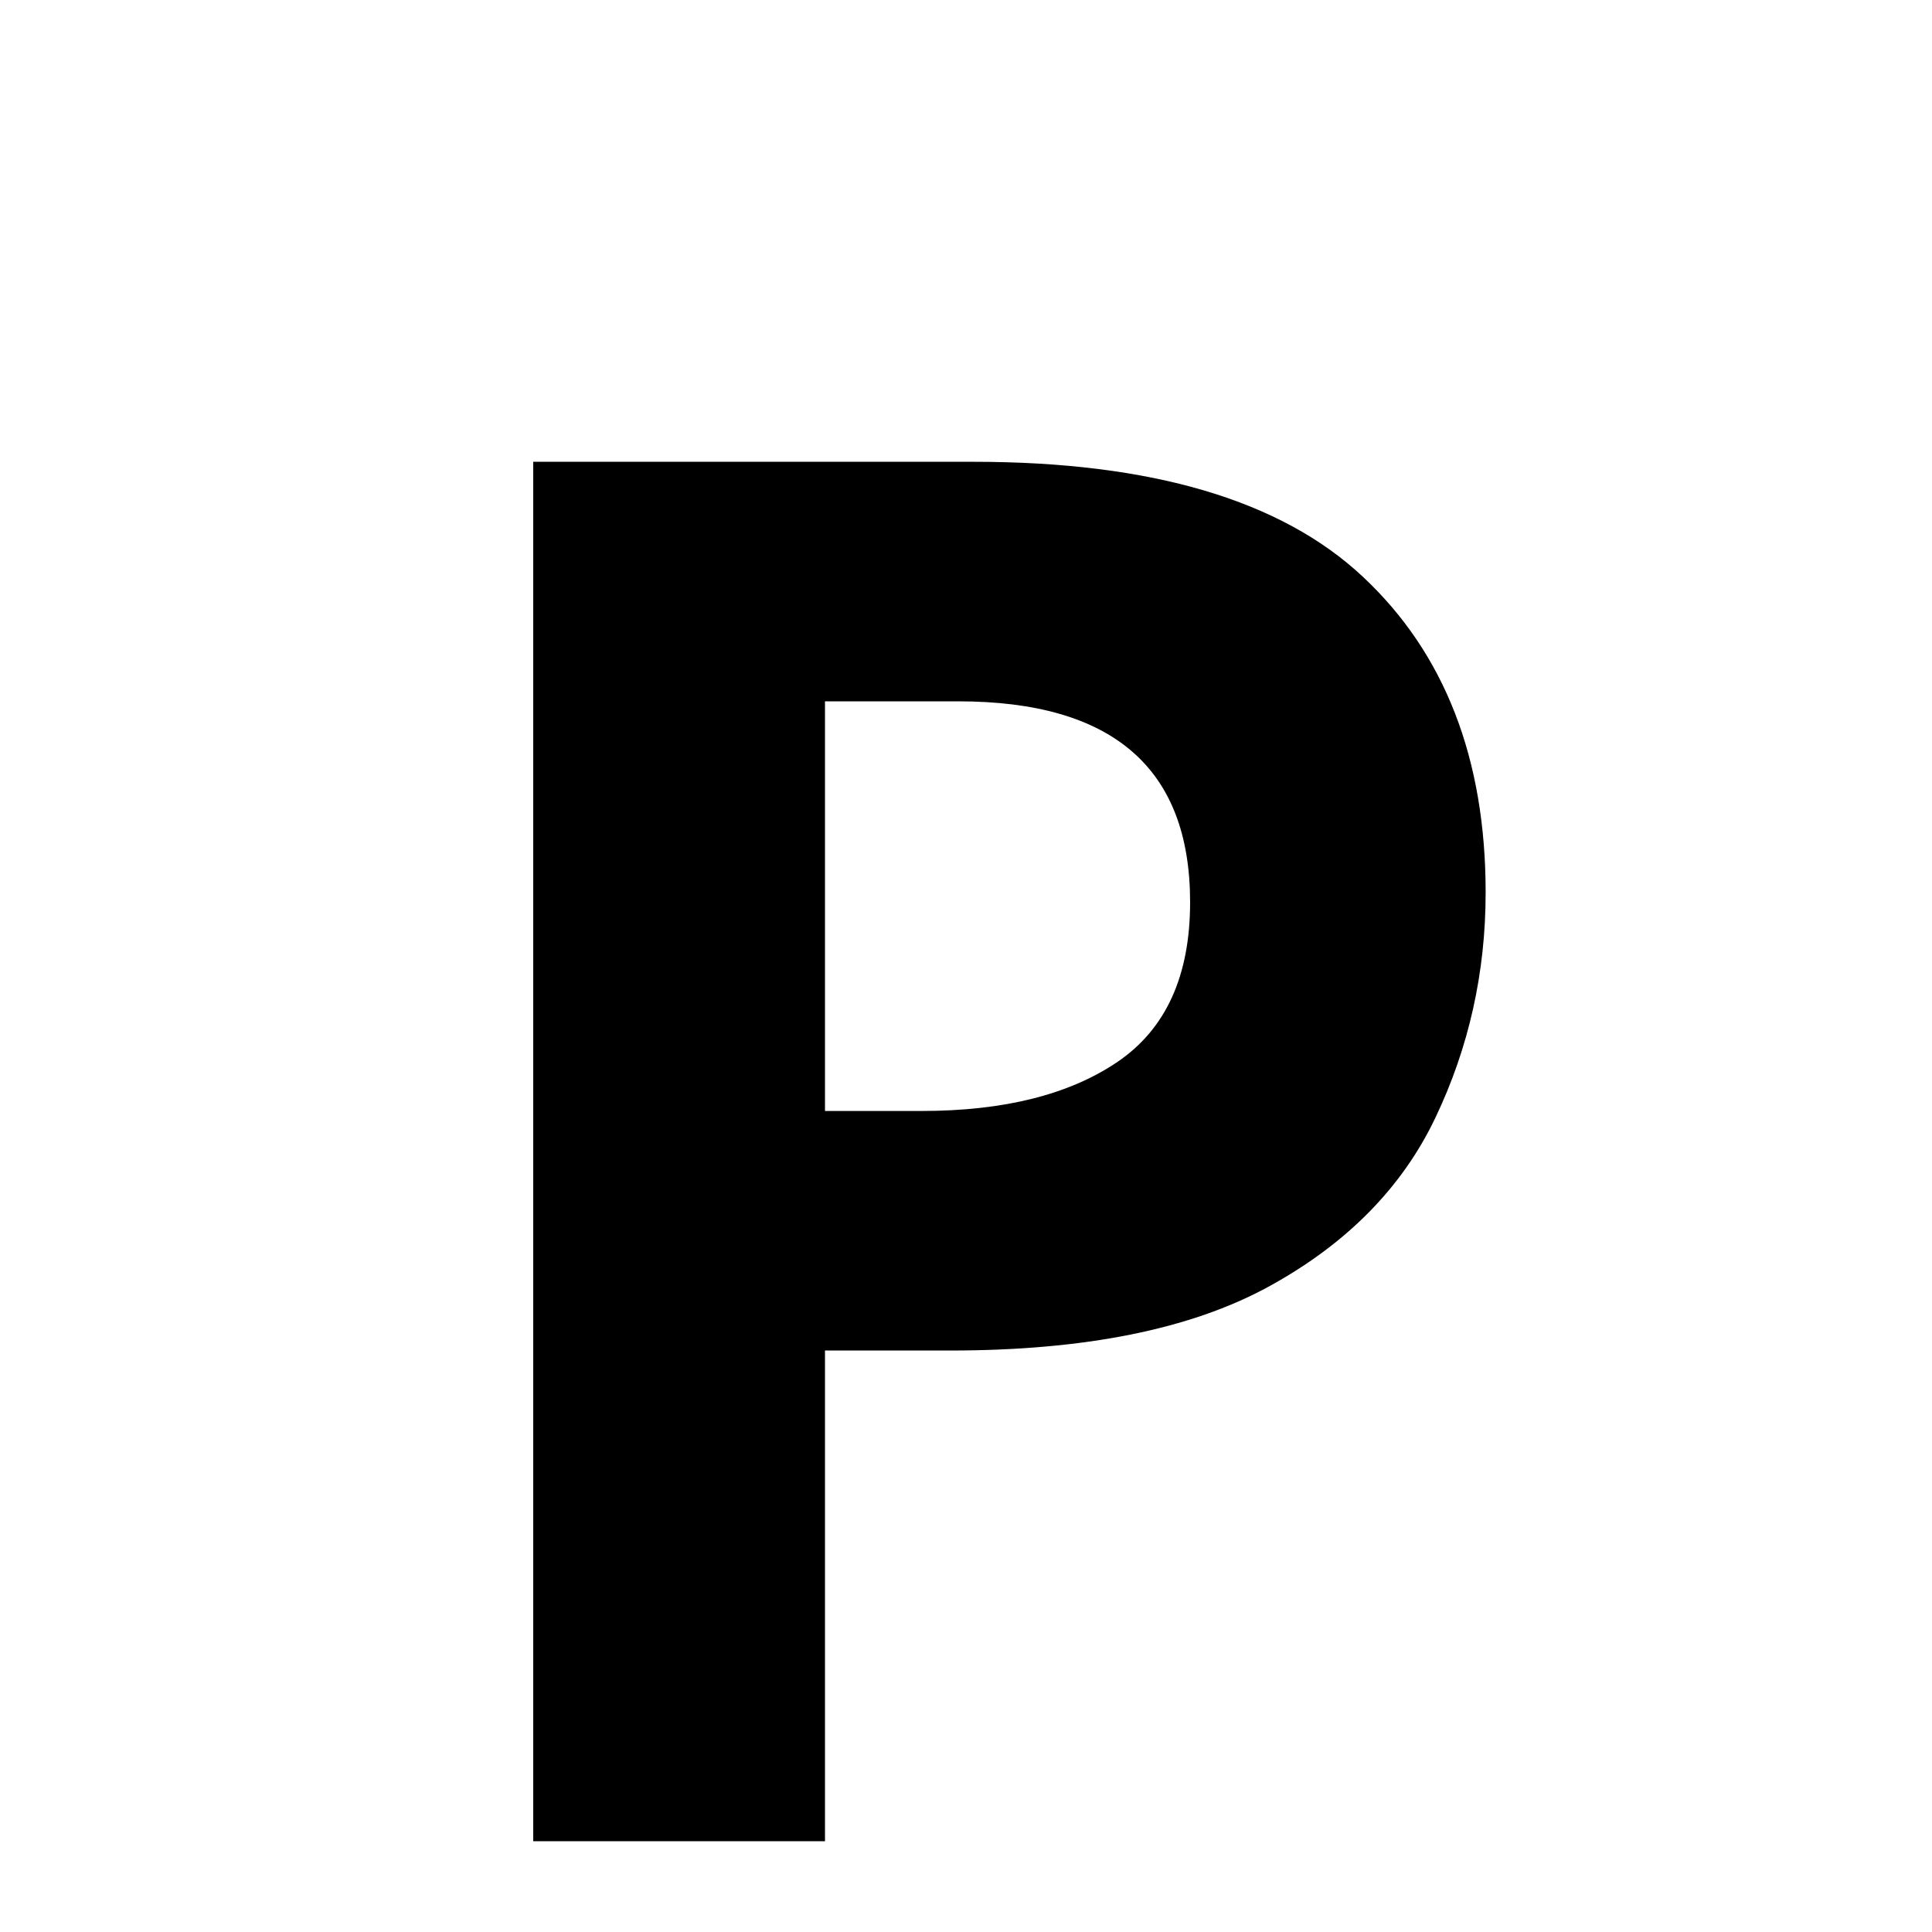
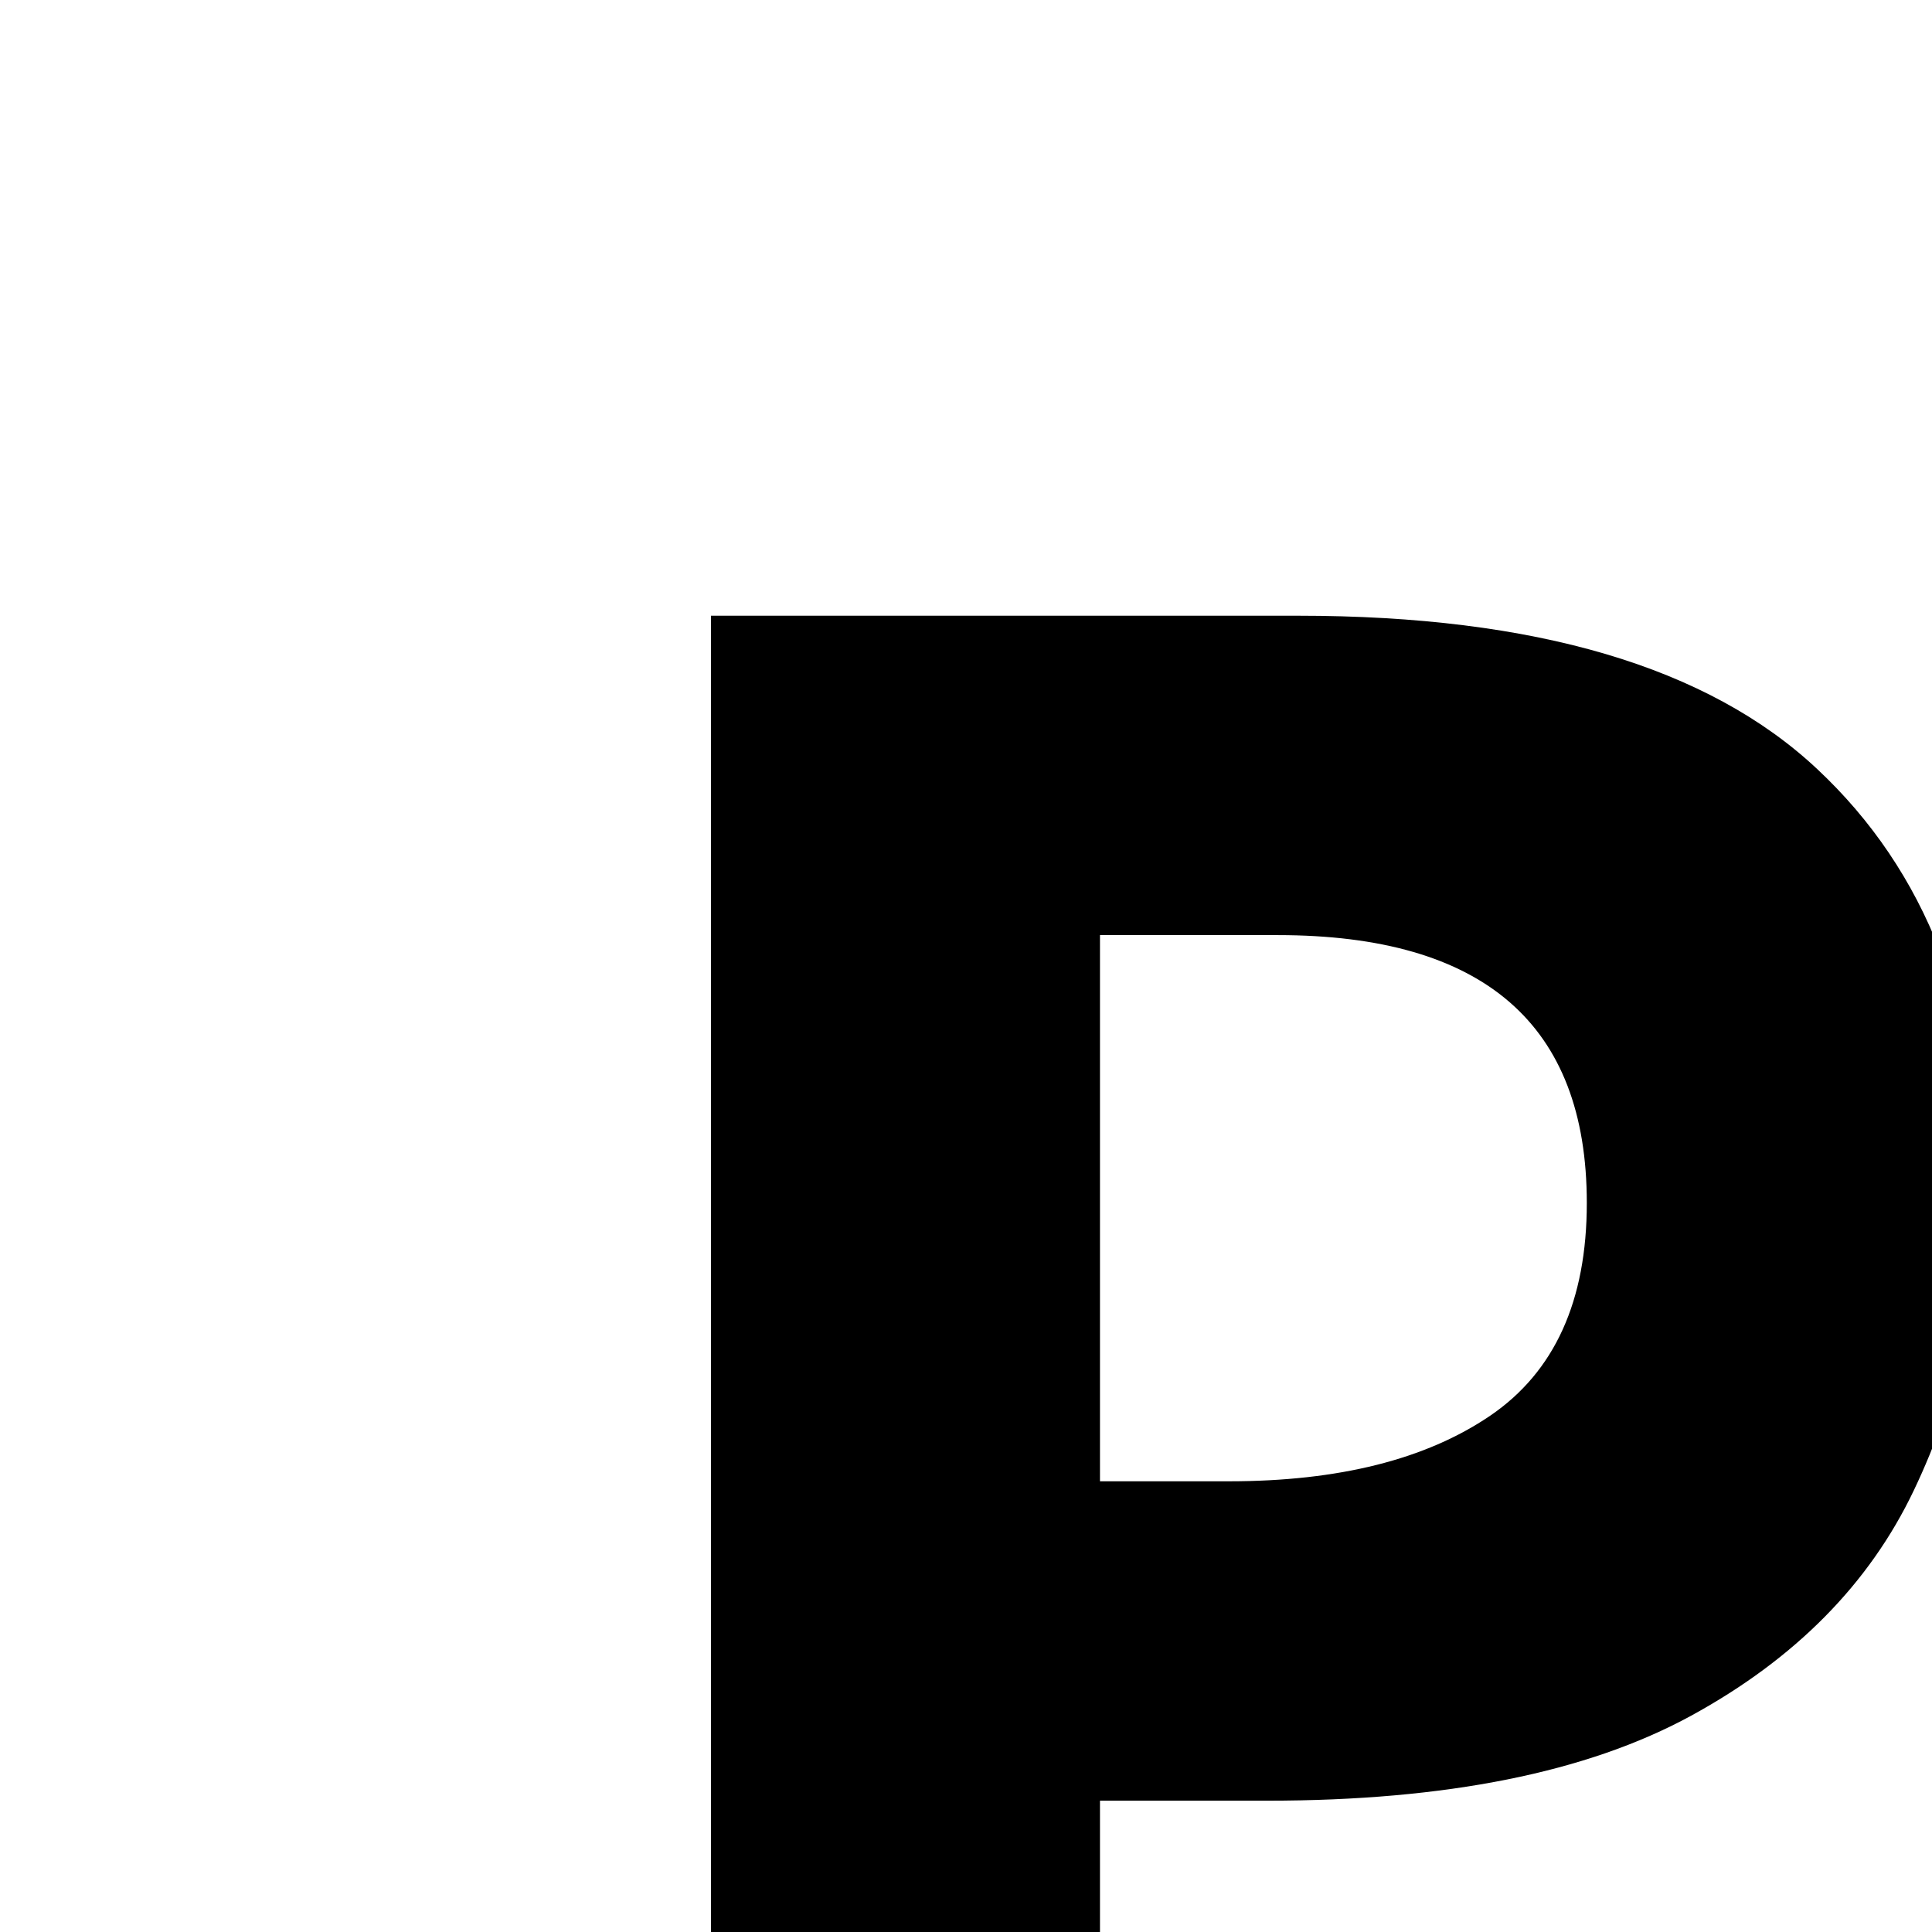
- <svg xmlns="http://www.w3.org/2000/svg" viewBox="0 0 200 200" width="200" height="200">
+ <svg xmlns="http://www.w3.org/2000/svg" viewBox="0 0 150 150" width="150" height="150">
  <defs>
    <style>
            .persian-text {
                font-family: 'sans-serif';
                font-size: 200px;
                font-weight: bold;
                fill: #000000;
                unicode-bidi: bidi-override;
            }
        </style>
  </defs>
-   <rect width="200" height="200" fill="white" />
+   <rect width="150" height="150" fill="white" />
  <text x="100" y="120" text-anchor="middle" dominant-baseline="middle" class="persian-text">P</text>
</svg>
